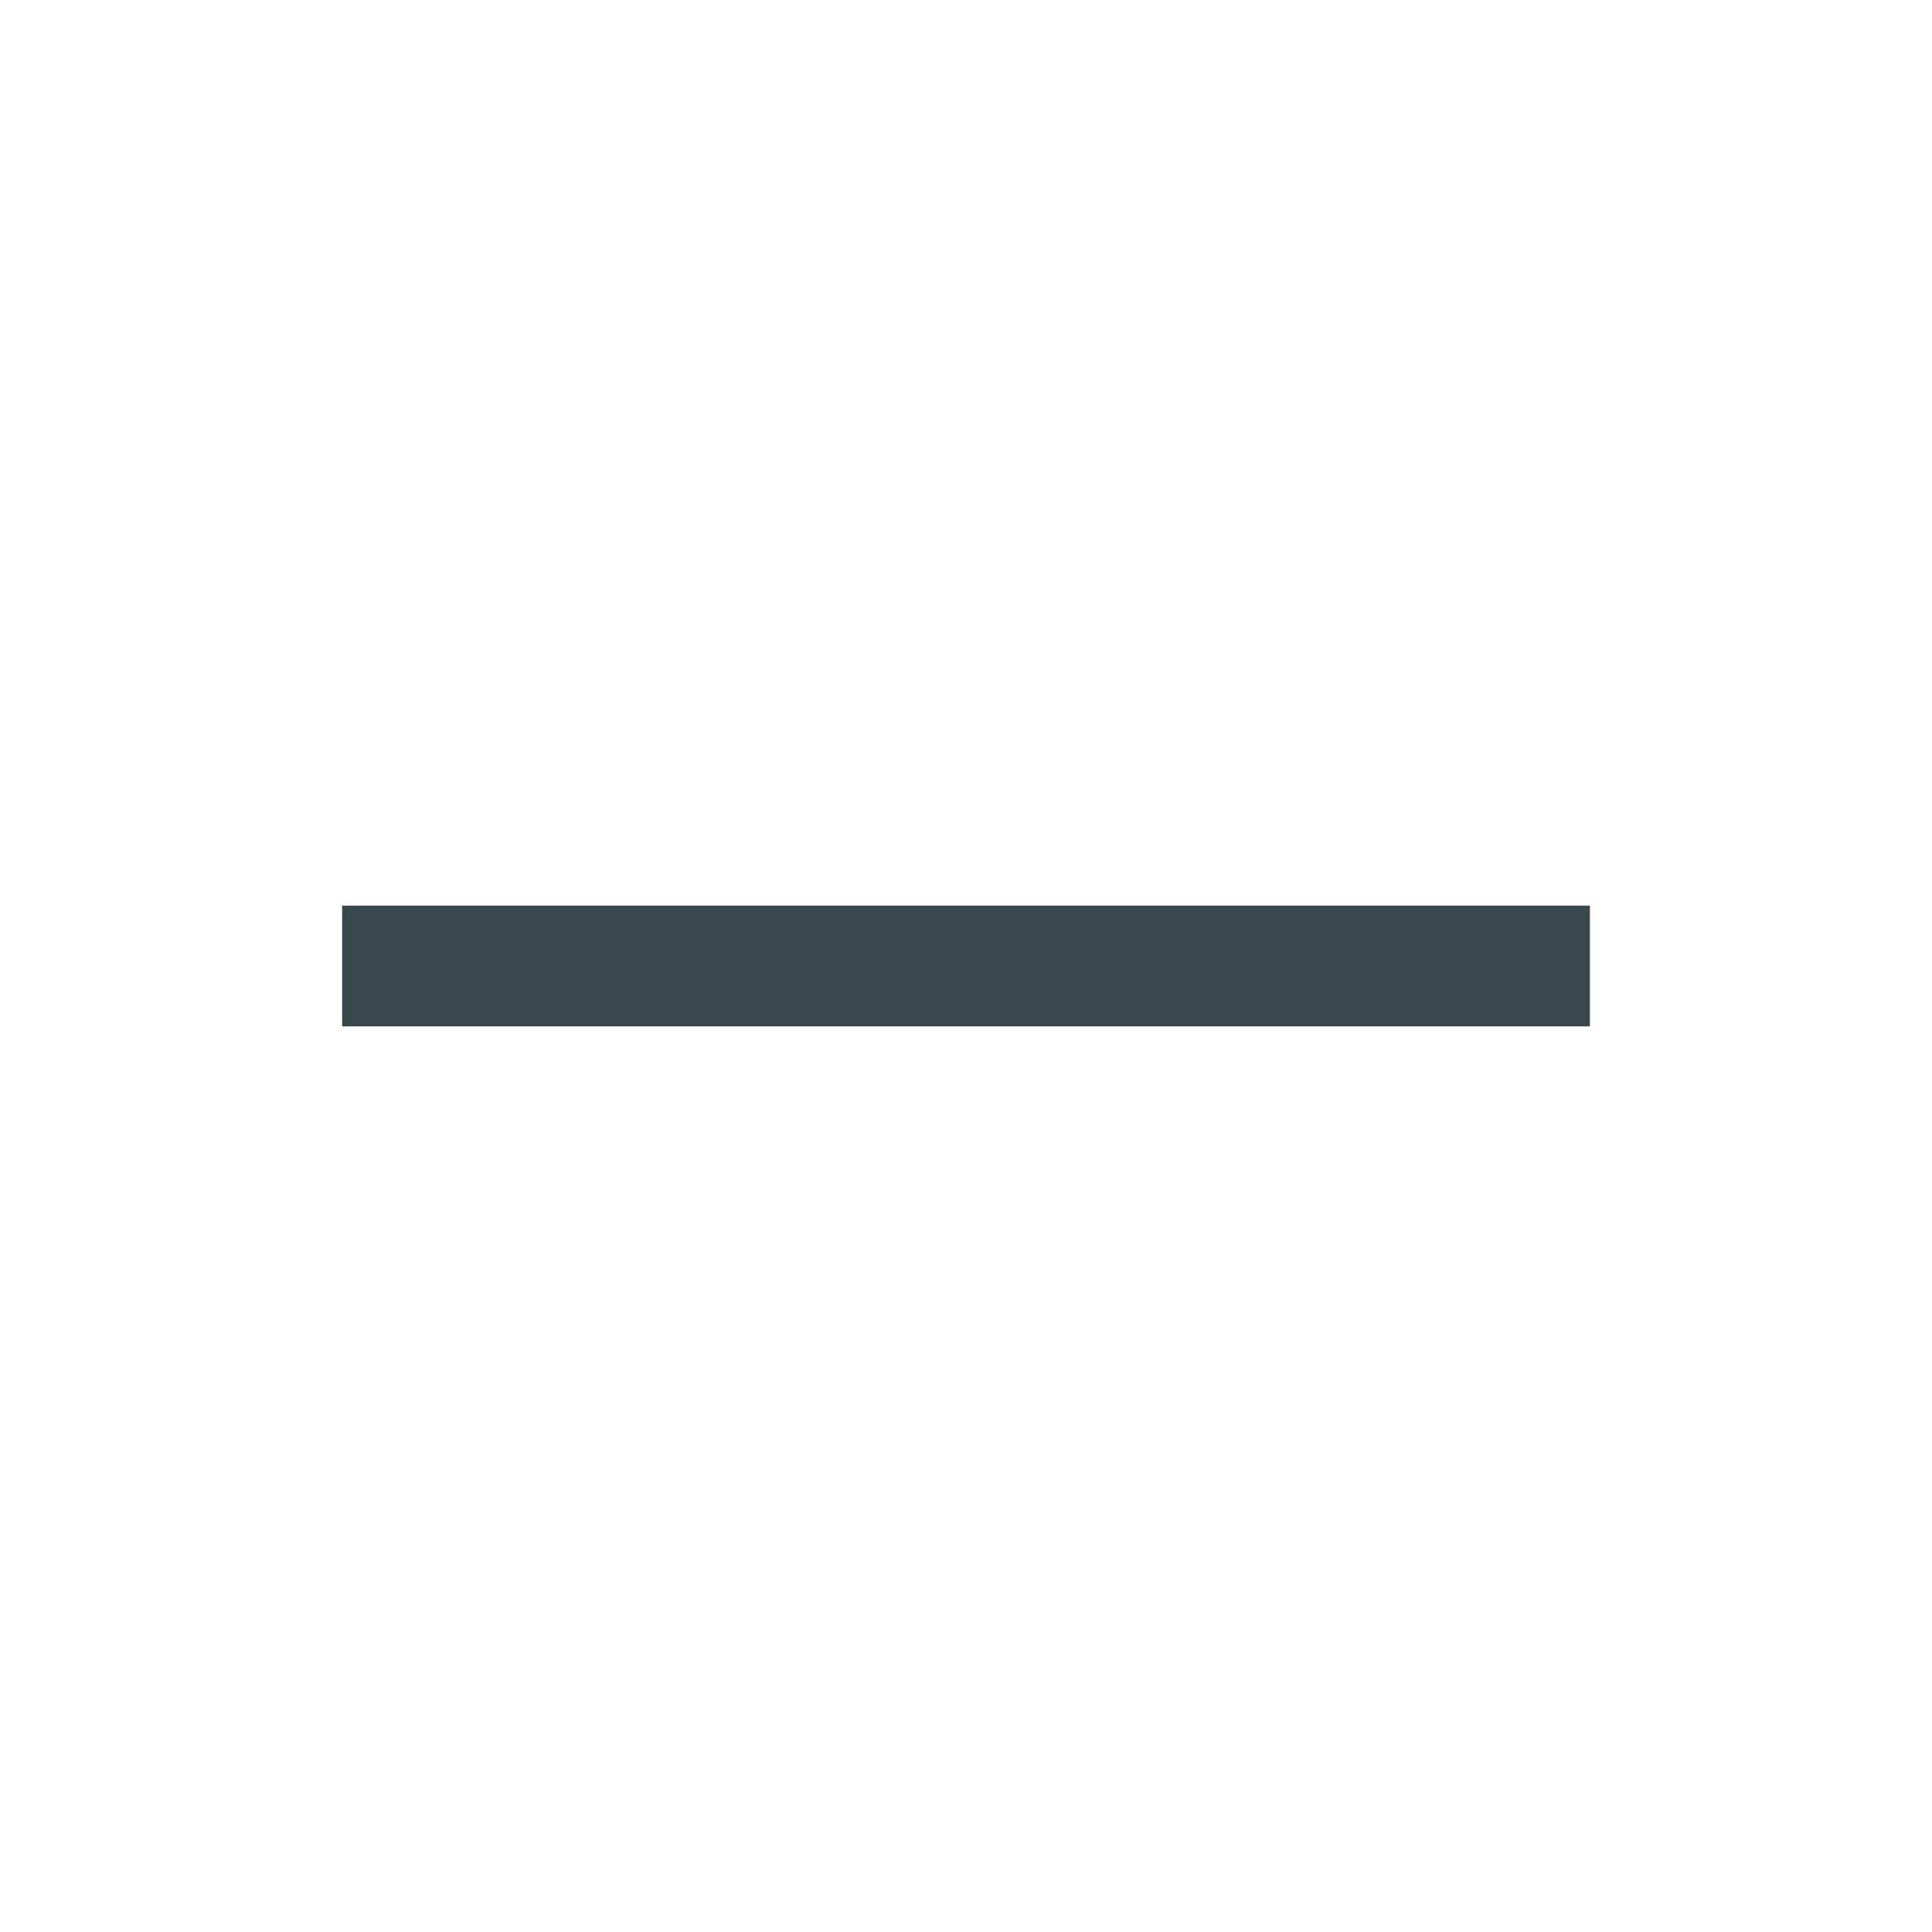
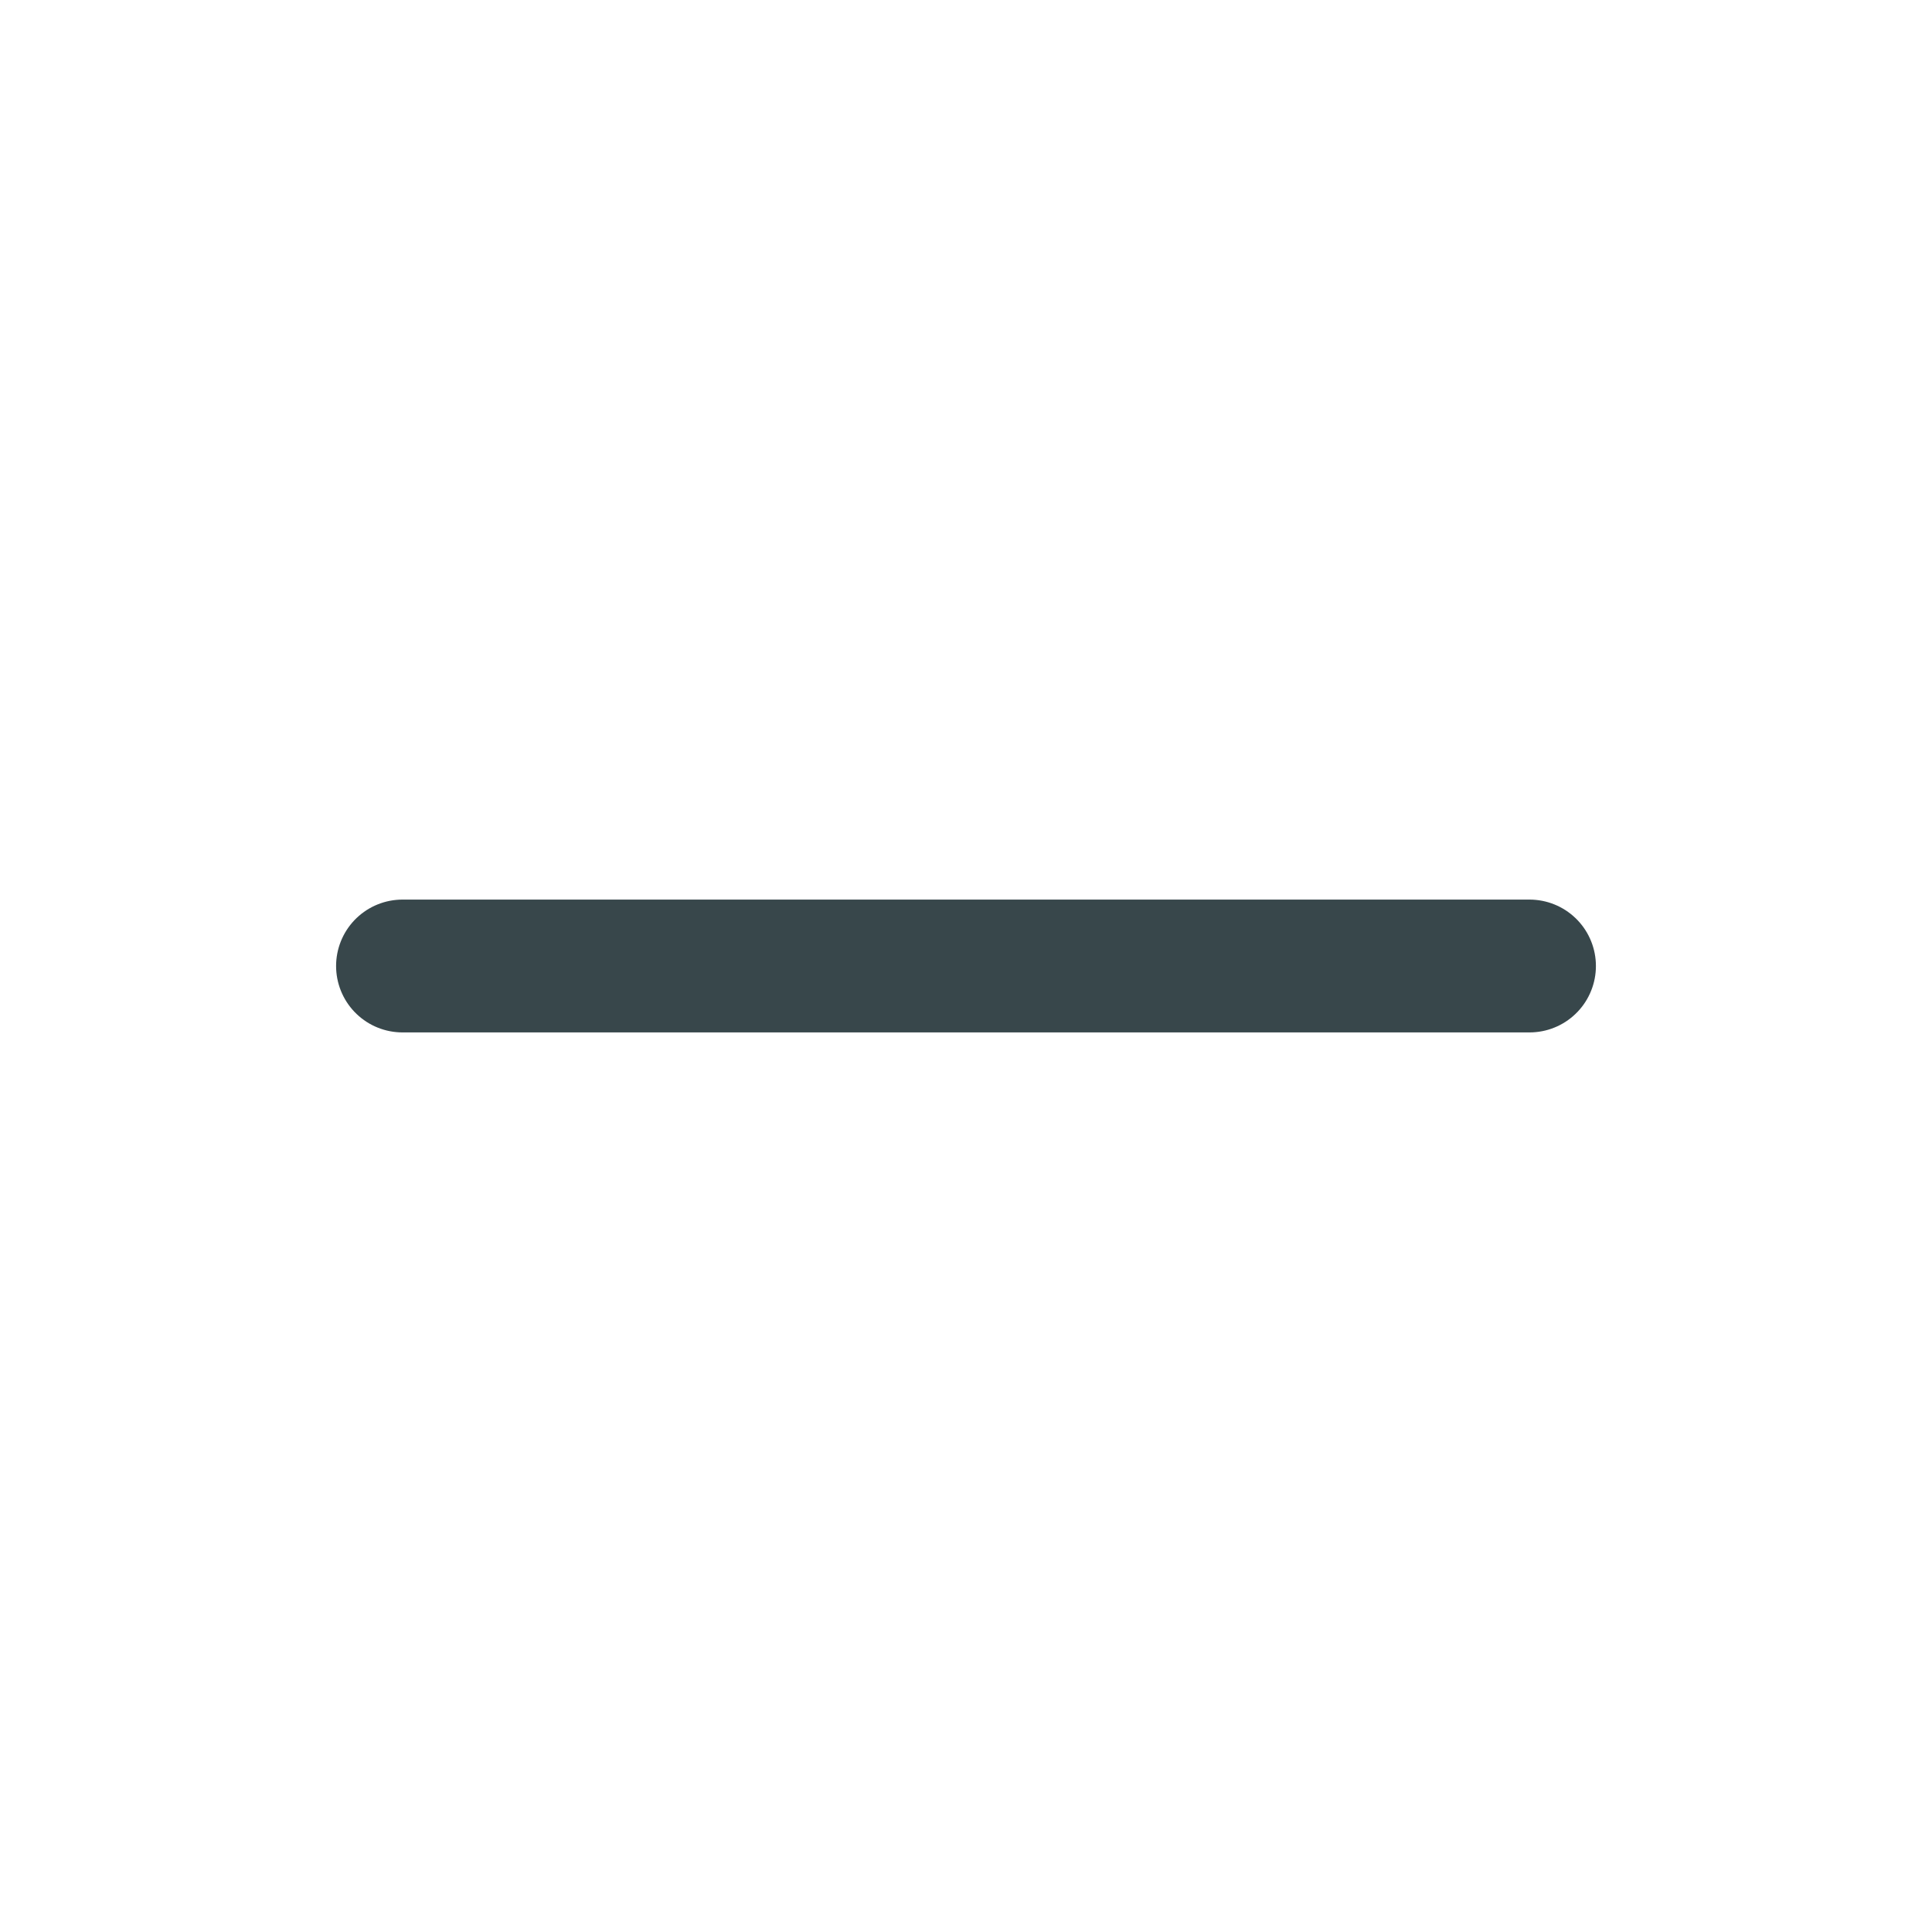
- <svg xmlns="http://www.w3.org/2000/svg" width="24" height="24" viewBox="0 0 24 24" fill="none" stroke="#38474b" stroke-width="1.5" stroke-linecap="square" stroke-linejoin="miter">
+ <svg xmlns="http://www.w3.org/2000/svg" width="24" height="24" viewBox="0 0 24 24" fill="none" stroke="#38474b" stroke-width="1.65" stroke-linecap="round" stroke-linejoin="round">
  <path d="M5 12h14" />
</svg>
